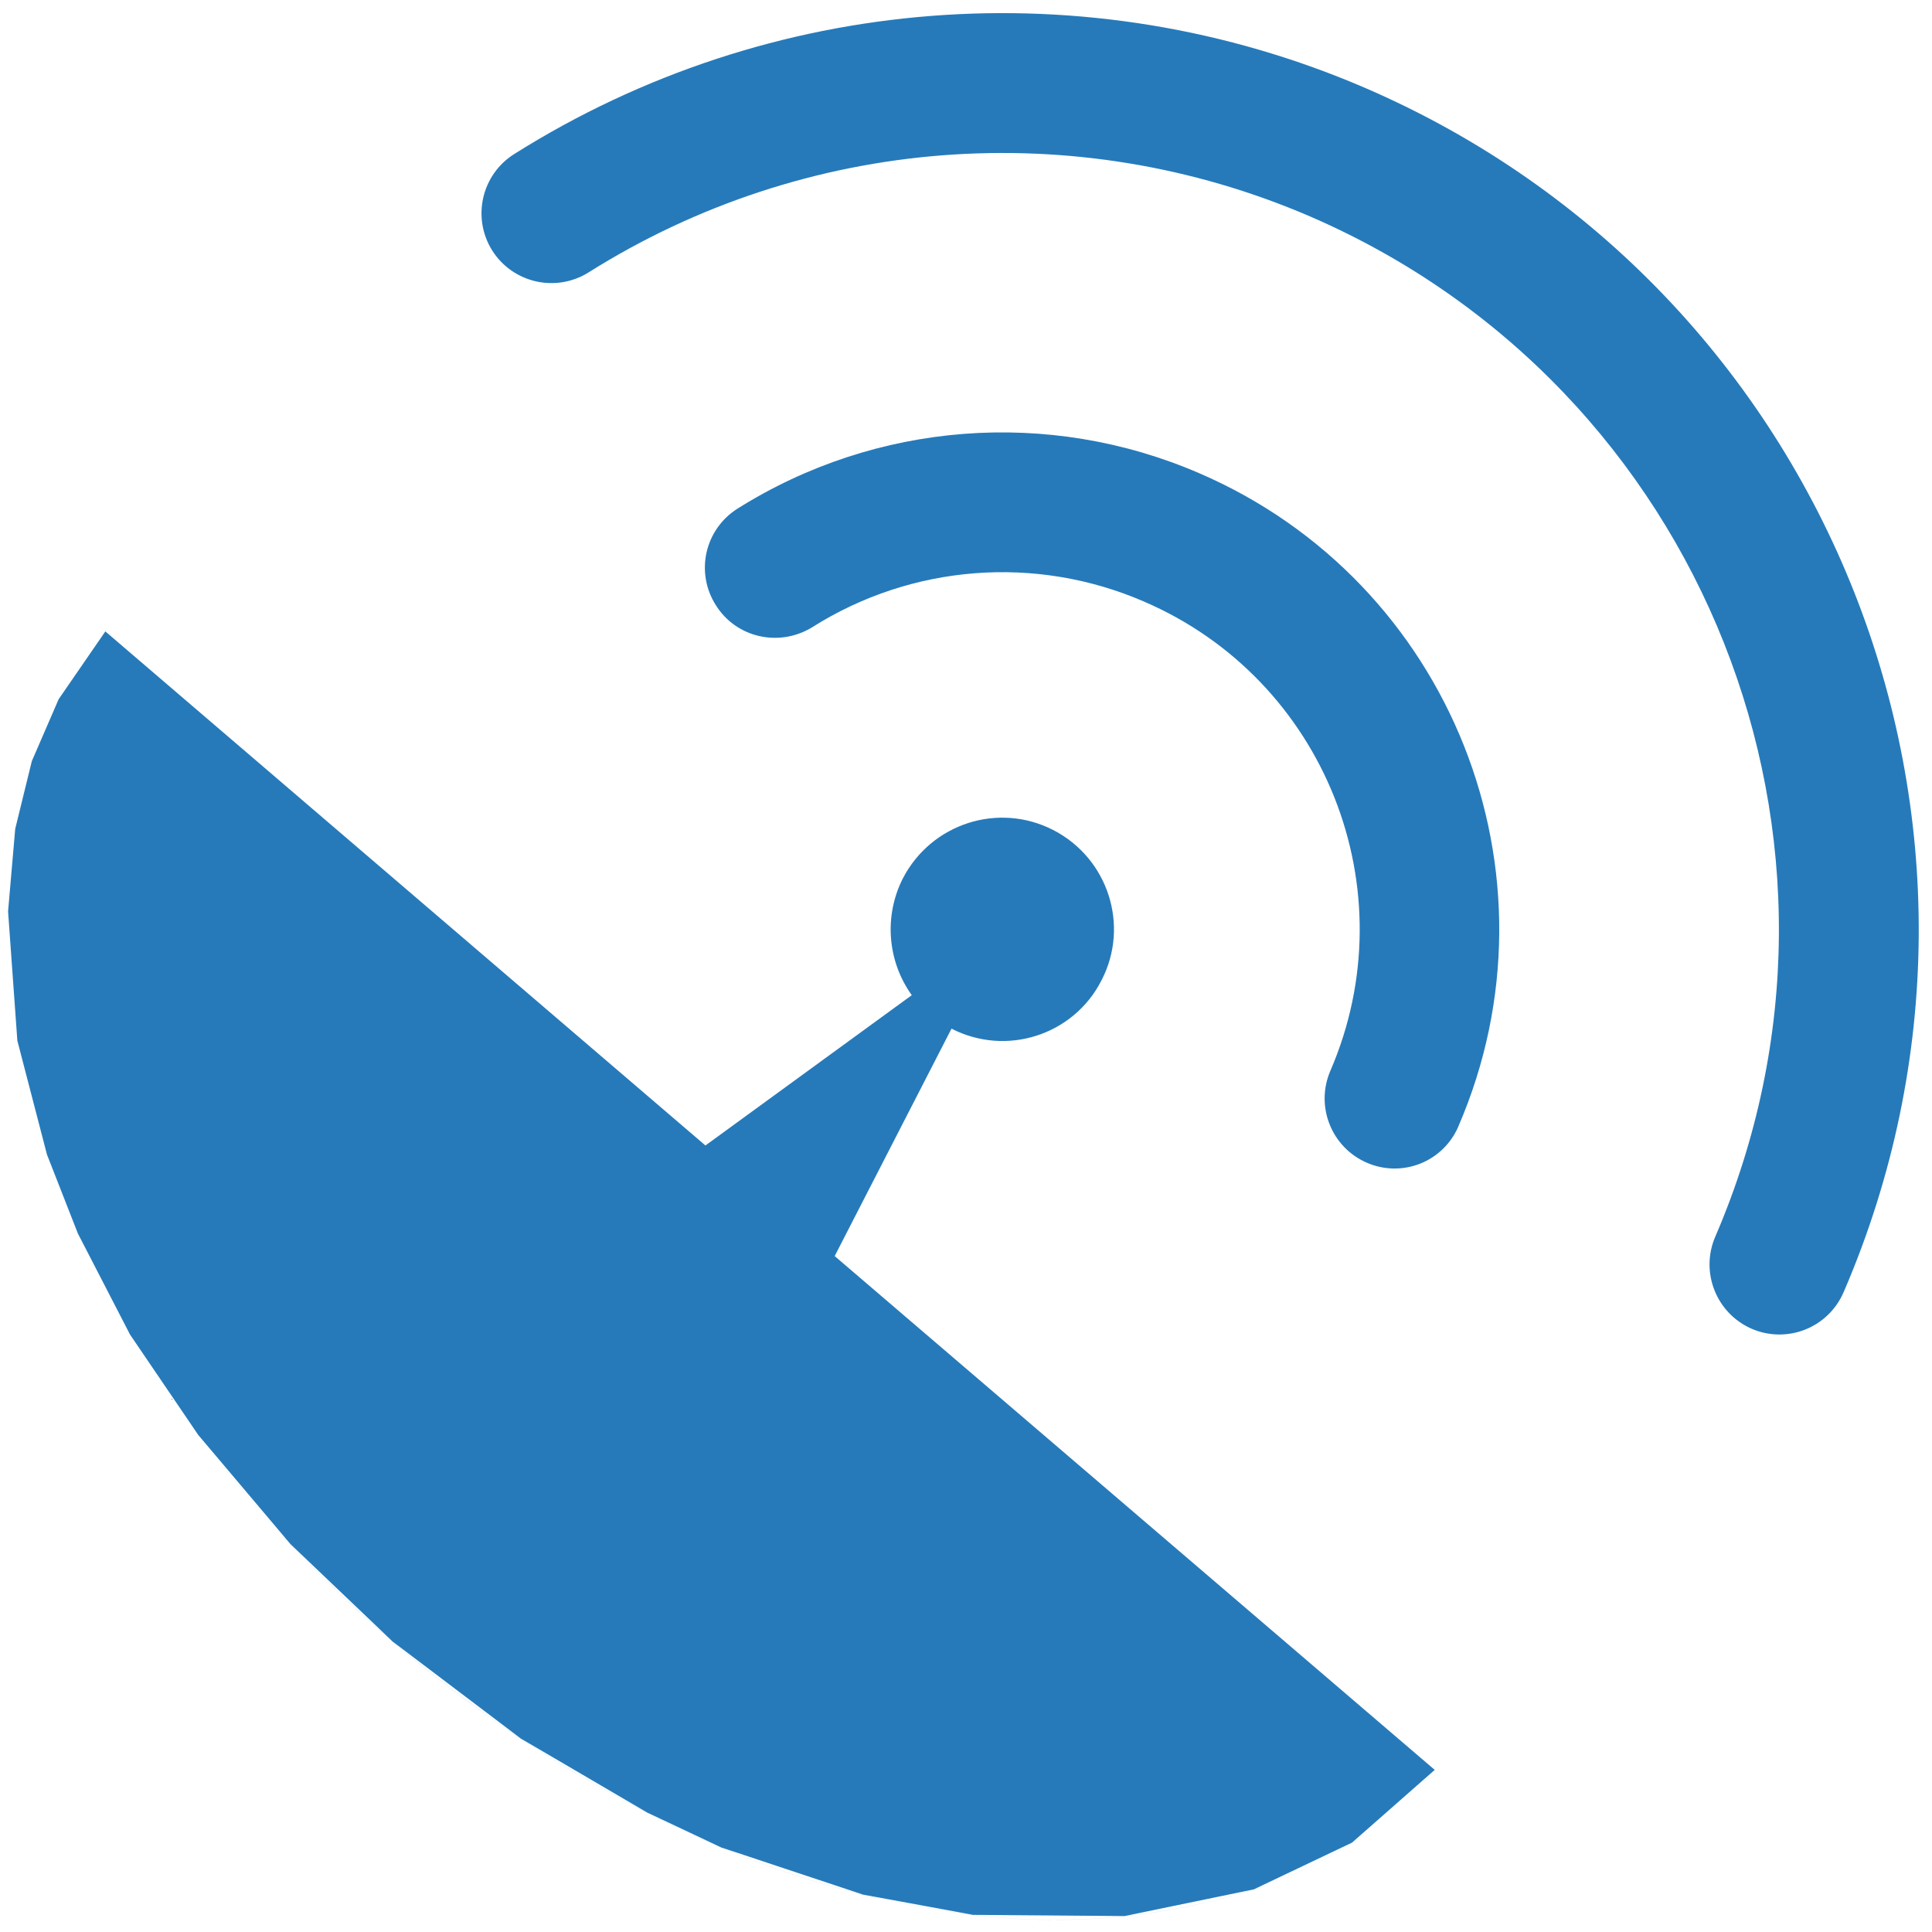
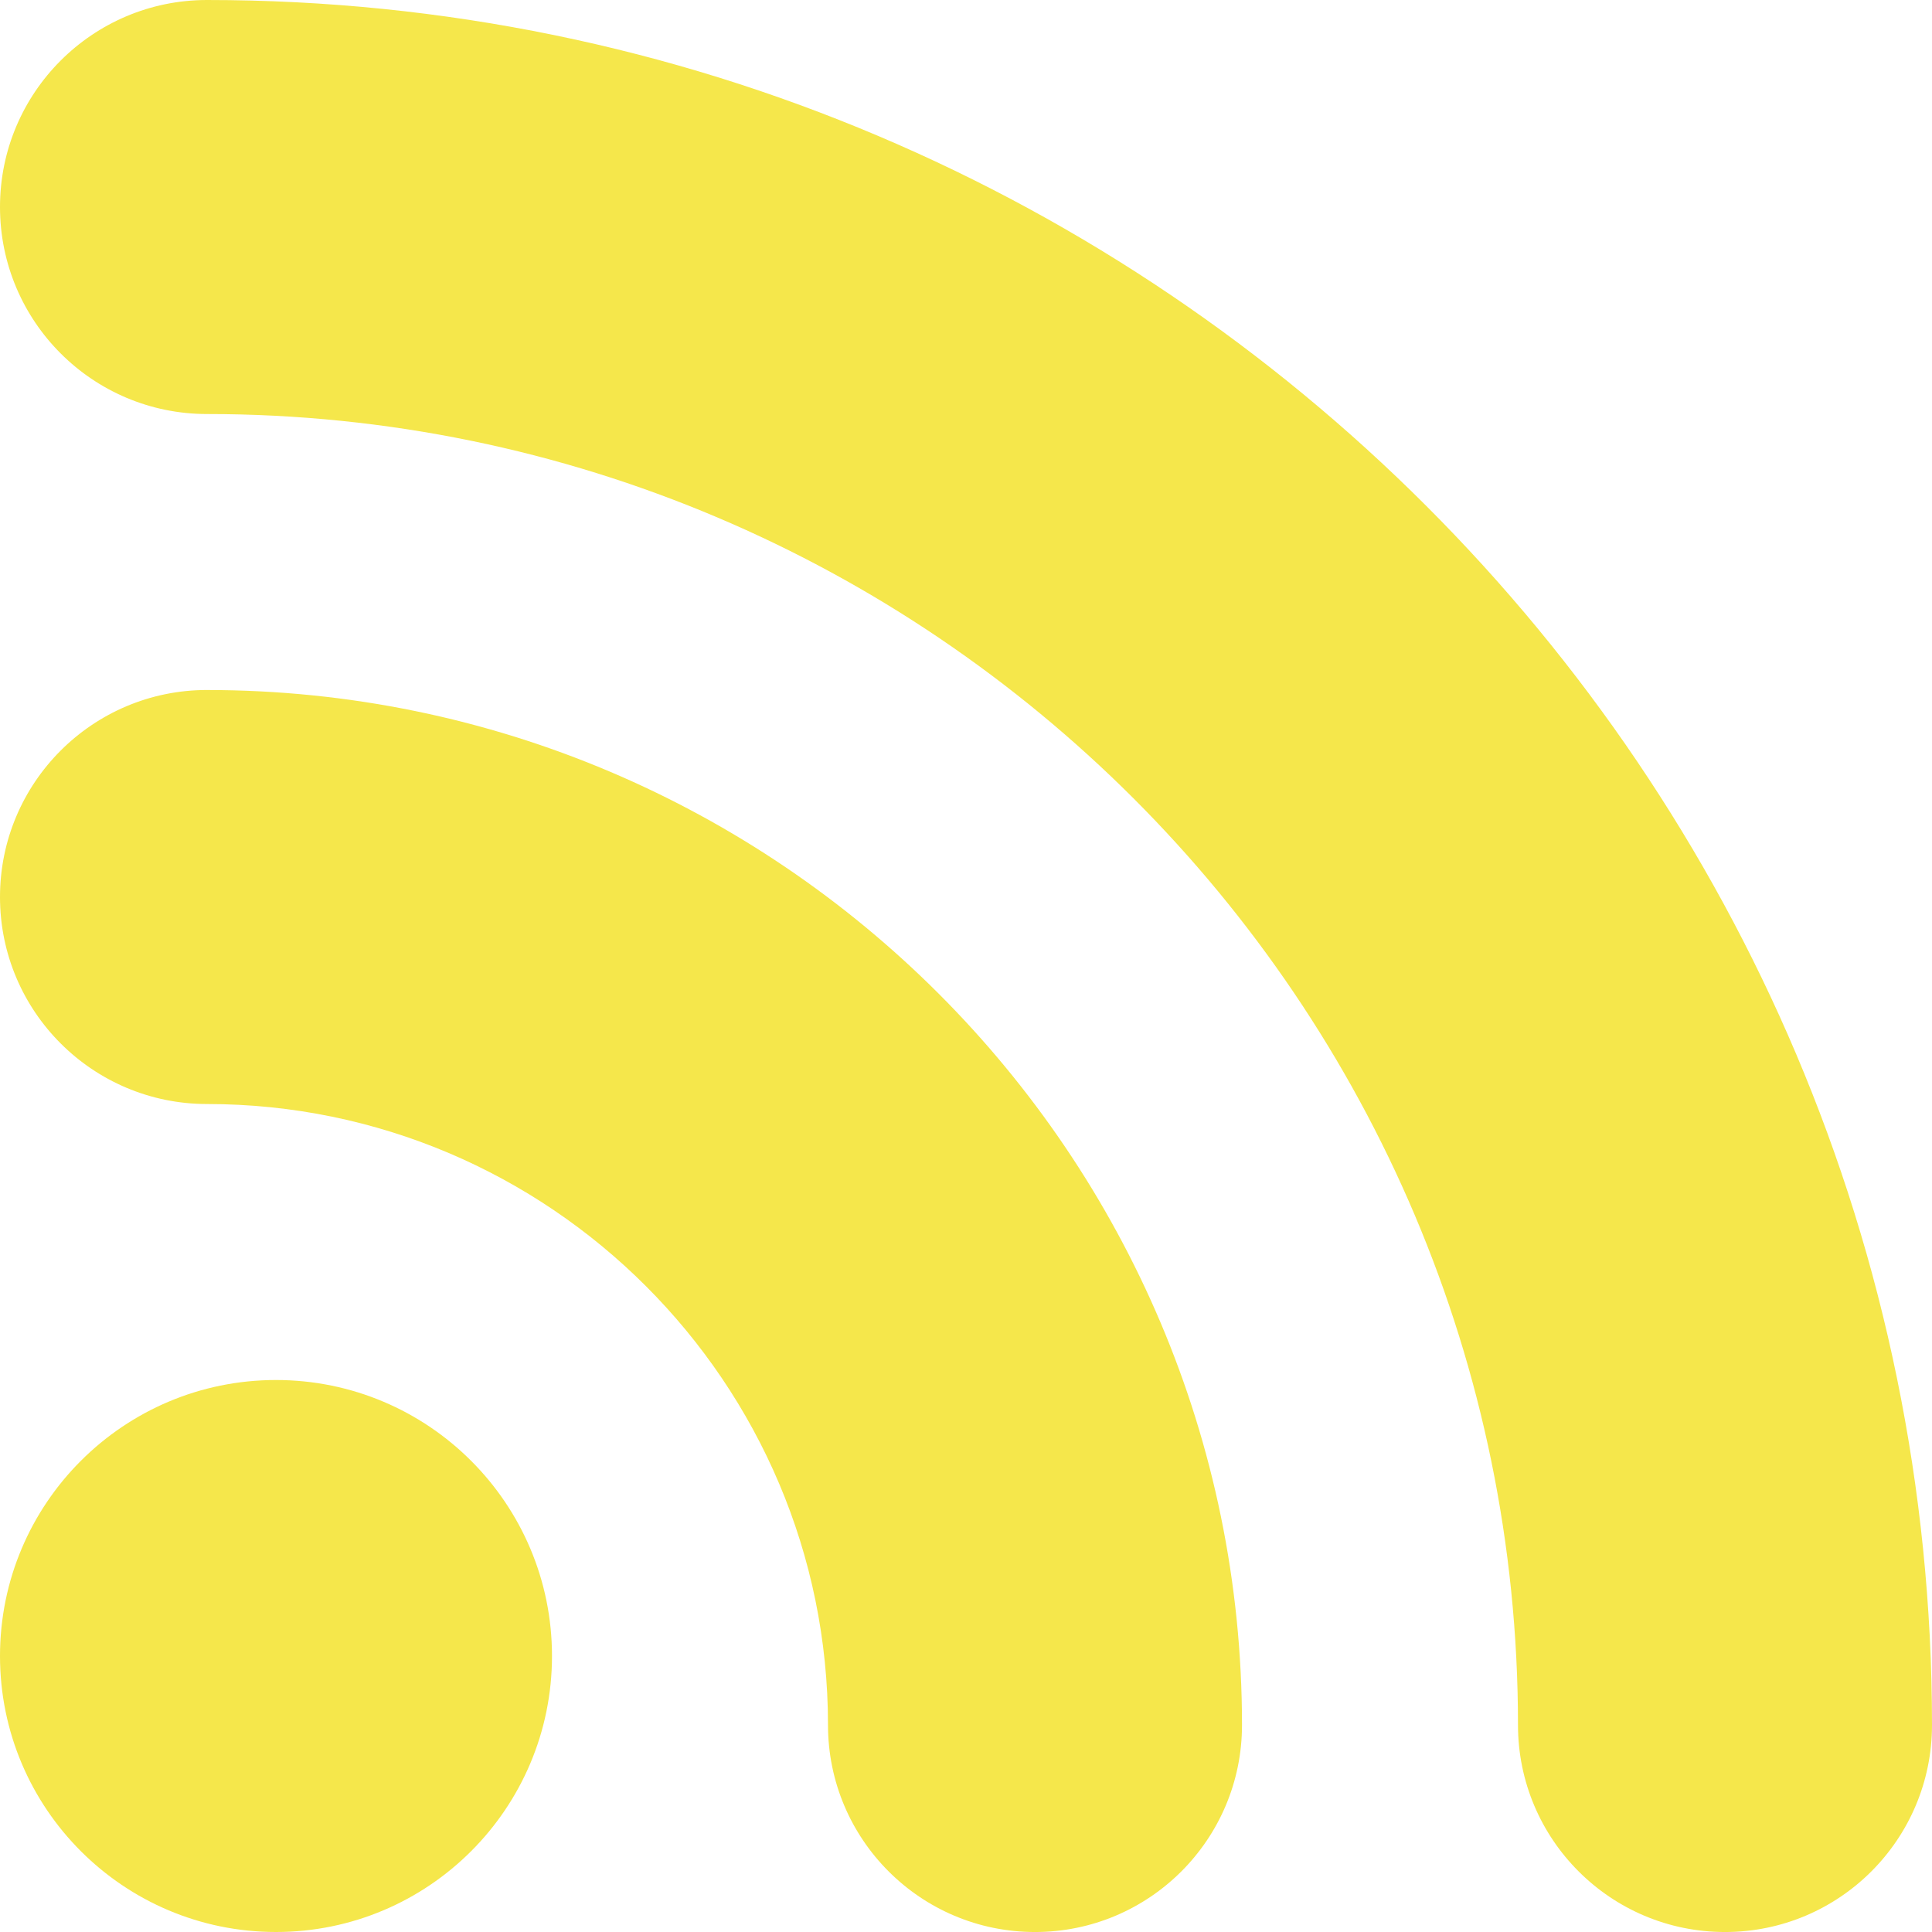
- <svg xmlns="http://www.w3.org/2000/svg" width="90" height="90">
-   <g fill="#267ABA">
-     <path d="M67.94 52.466a3.23 3.23 0 0 1-4.267 1.698 3.26 3.26 0 0 1-1.7-4.281c3.646-8.438-.248-18.23-8.686-21.862a16.583 16.583 0 0 0-15.454 1.2c-1.534.939-3.537.498-4.49-1.035a3.247 3.247 0 0 1 1.01-4.49 23.154 23.154 0 0 1 21.503-1.656c11.738 5.055 17.152 18.685 12.083 30.426z" />
-     <path d="M85.88 60.2a3.254 3.254 0 0 1-4.282 1.698 3.27 3.27 0 0 1-1.698-4.28c7.913-18.342-.539-39.611-18.88-47.539a36.202 36.202 0 0 0-33.603 2.611 3.262 3.262 0 0 1-4.489-1.023 3.261 3.261 0 0 1 1.023-4.489A42.692 42.692 0 0 1 63.603 4.1c21.642 9.35 31.613 34.459 22.278 56.1zM66.835 82.448l-3.852 3.388-4.573 2.177-6.02 1.244-7.059-.056-5.127-.943-6.605-2.197-3.458-1.63-5.88-3.444-5.97-4.518-4.761-4.54-4.296-5.085-3.178-4.677-2.428-4.706-1.44-3.678-1.38-5.306-.432-6.02.333-3.846.773-3.153 1.249-2.884 2.176-3.16 27.955 23.947 9.612-7.002a5.258 5.258 0 0 1-.414-5.442c1.325-2.555 4.446-3.563 7.002-2.252 2.554 1.313 3.576 4.448 2.25 7.003-1.297 2.555-4.433 3.564-6.987 2.25l-5.442 10.595 27.952 23.935a18.455 18.455 0 0 1-8.425 5.565 31.068 31.068 0 0 1-13.079 1.188 43.726 43.726 0 0 1-13.3-3.84 60.663 60.663 0 0 1-13.742-8.893A61.222 61.222 0 0 1 7.377 64.26a44.078 44.078 0 0 1-5.842-12.553 31.077 31.077 0 0 0 0 0c1.27 4.46 3.245 8.7 5.842 12.553a61.219 61.219 0 0 0 10.91 12.21 60.663 60.663 0 0 0 13.743 8.893 43.726 43.726 0 0 0 13.3 3.84c4.392.538 8.84.14 13.079-1.188a18.455 18.455 0 0 0 8.425-5.565" />
-   </g>
+ <svg xmlns="http://www.w3.org/2000/svg" width="100" height="100">
+   <path d="M14.286 71.429C6.396 71.429 0 77.825 0 85.714 0 93.604 6.396 100 14.286 100c7.889 0 14.285-6.396 14.285-14.286 0-7.889-6.396-14.285-14.285-14.285zM10.714 0C4.796 0 0 4.796 0 10.714S4.796 21.43 10.714 21.43c37.418 0 67.857 30.439 67.857 67.857 0 5.918 4.797 10.714 10.715 10.714S100 95.204 100 89.286C100 40.054 59.946 0 10.714 0zm0 35.714C4.796 35.714 0 40.511 0 46.43c0 5.917 4.796 10.714 10.714 10.714 17.725 0 32.143 14.421 32.143 32.143 0 5.918 4.797 10.714 10.714 10.714 5.918 0 10.715-4.796 10.715-10.714 0-29.54-24.032-53.572-53.572-53.572z" fill="#F5E74B" />
</svg>
